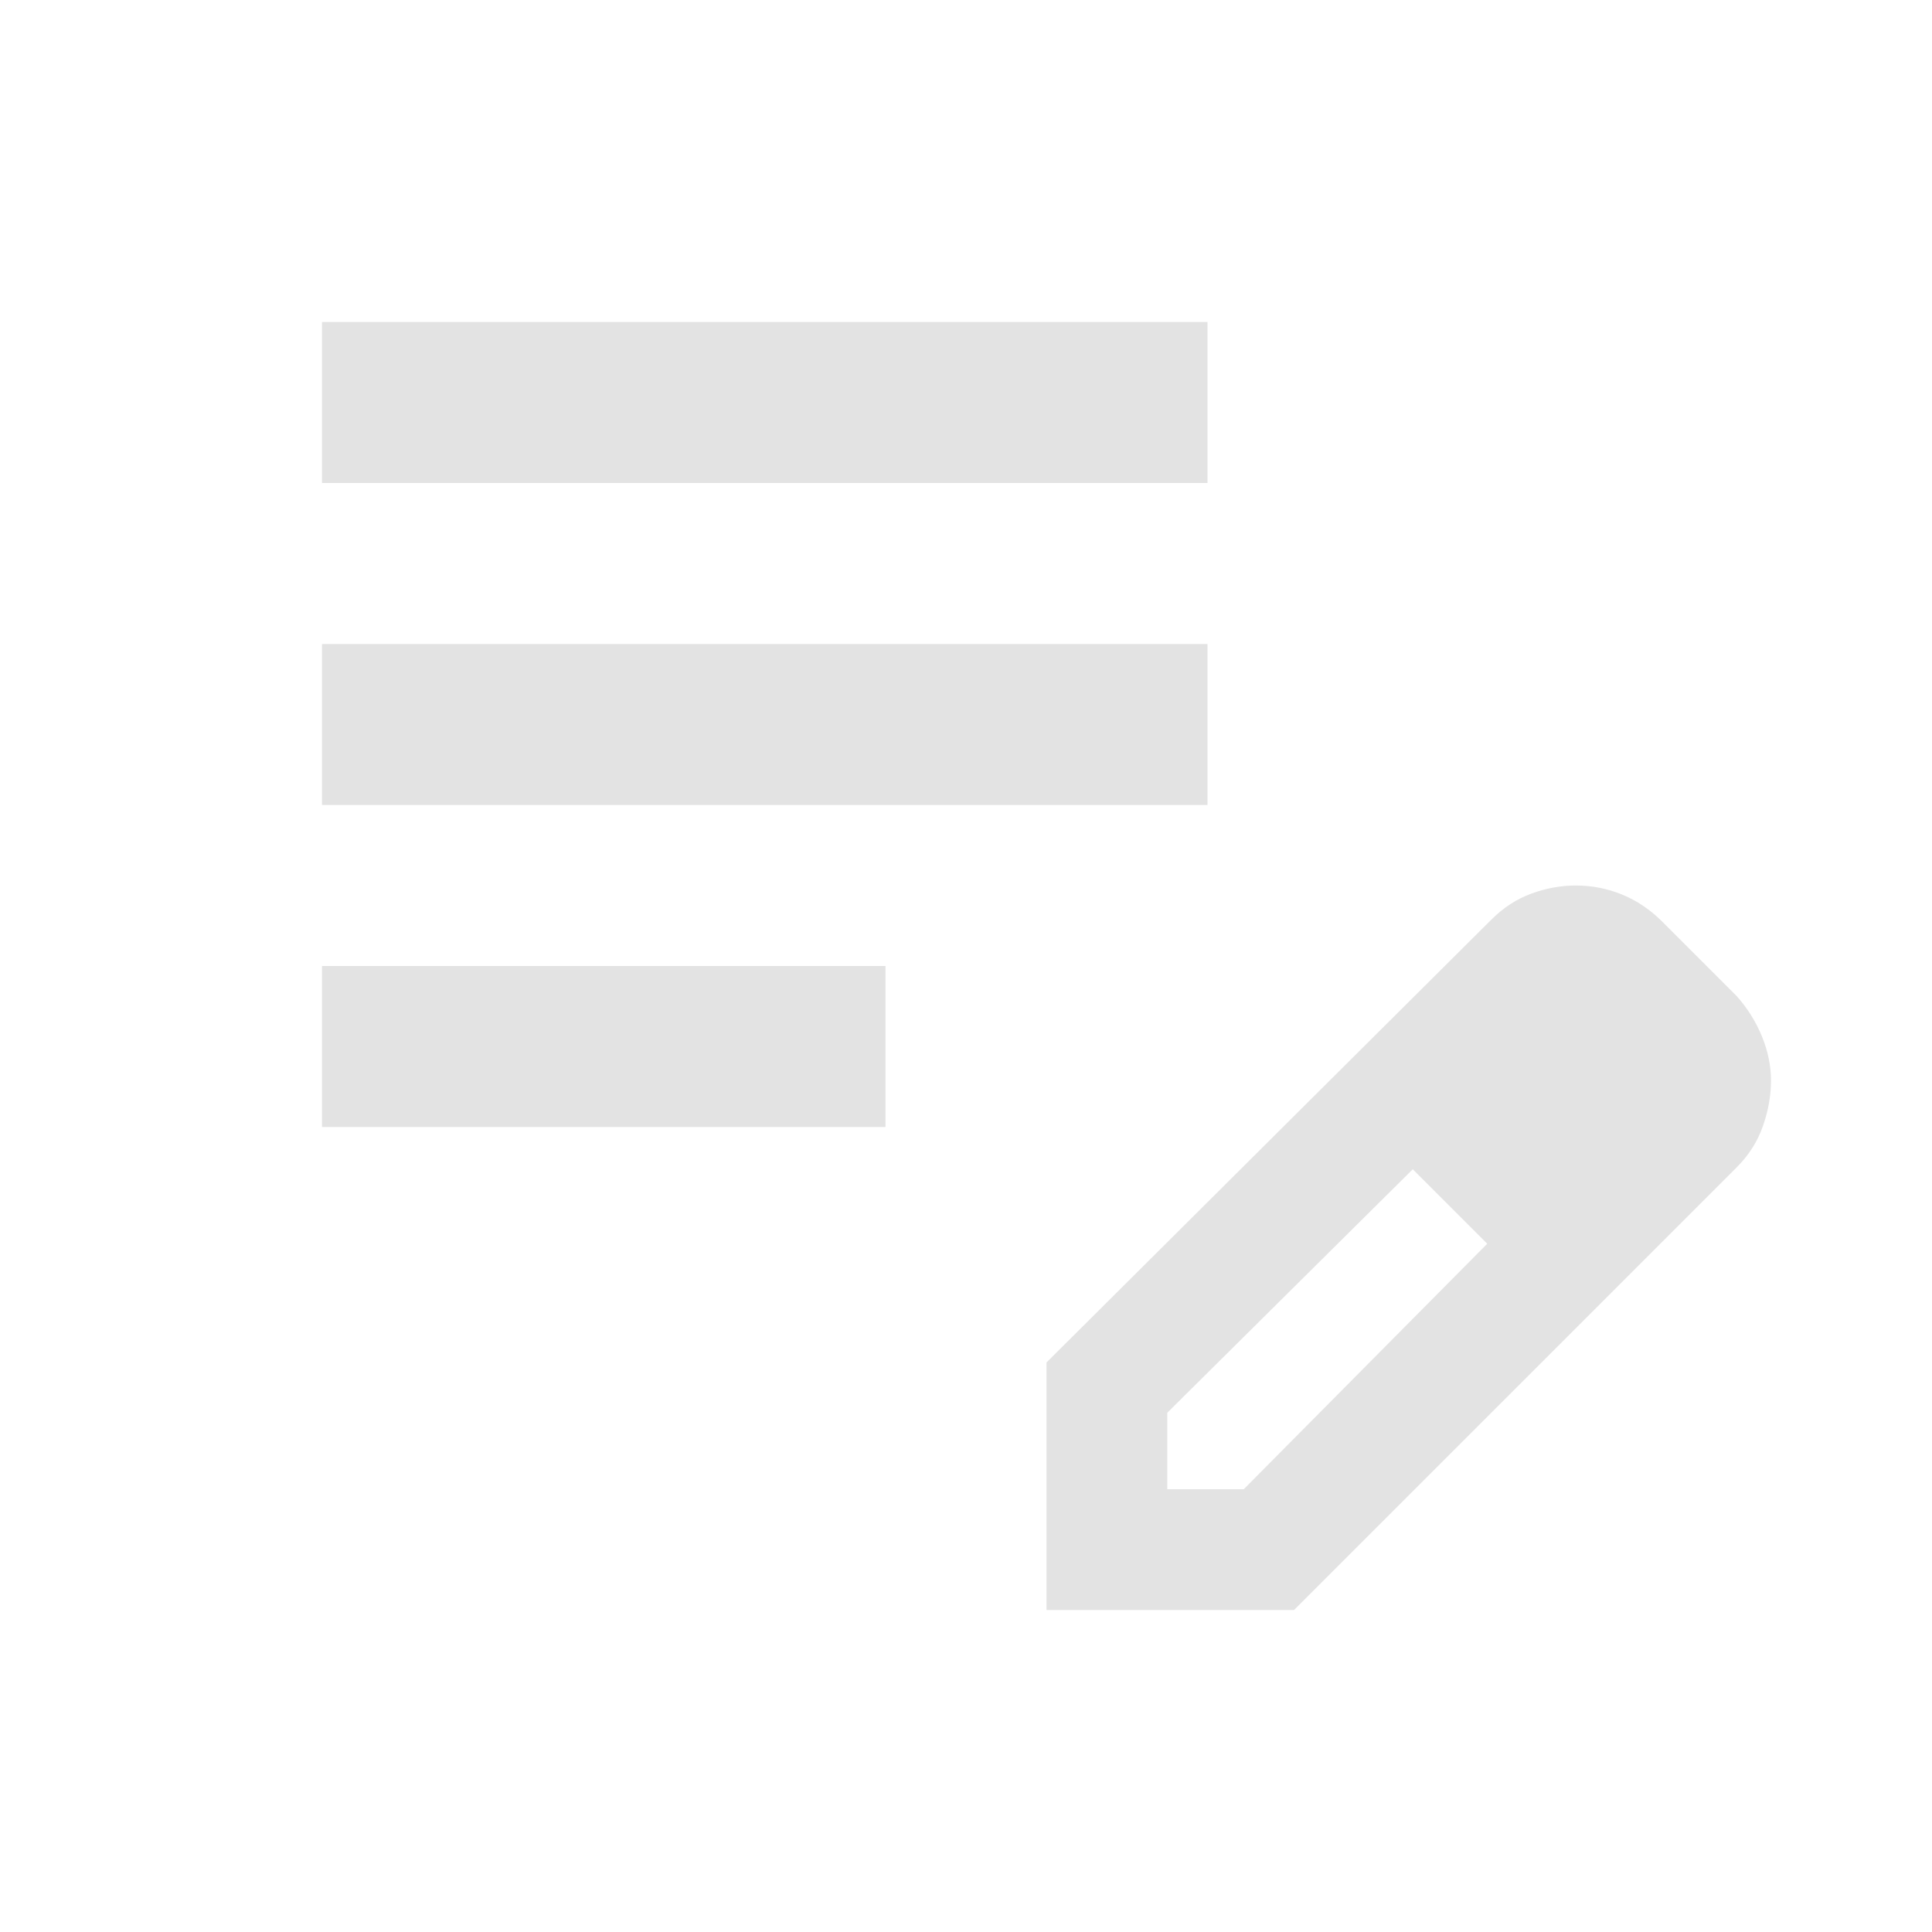
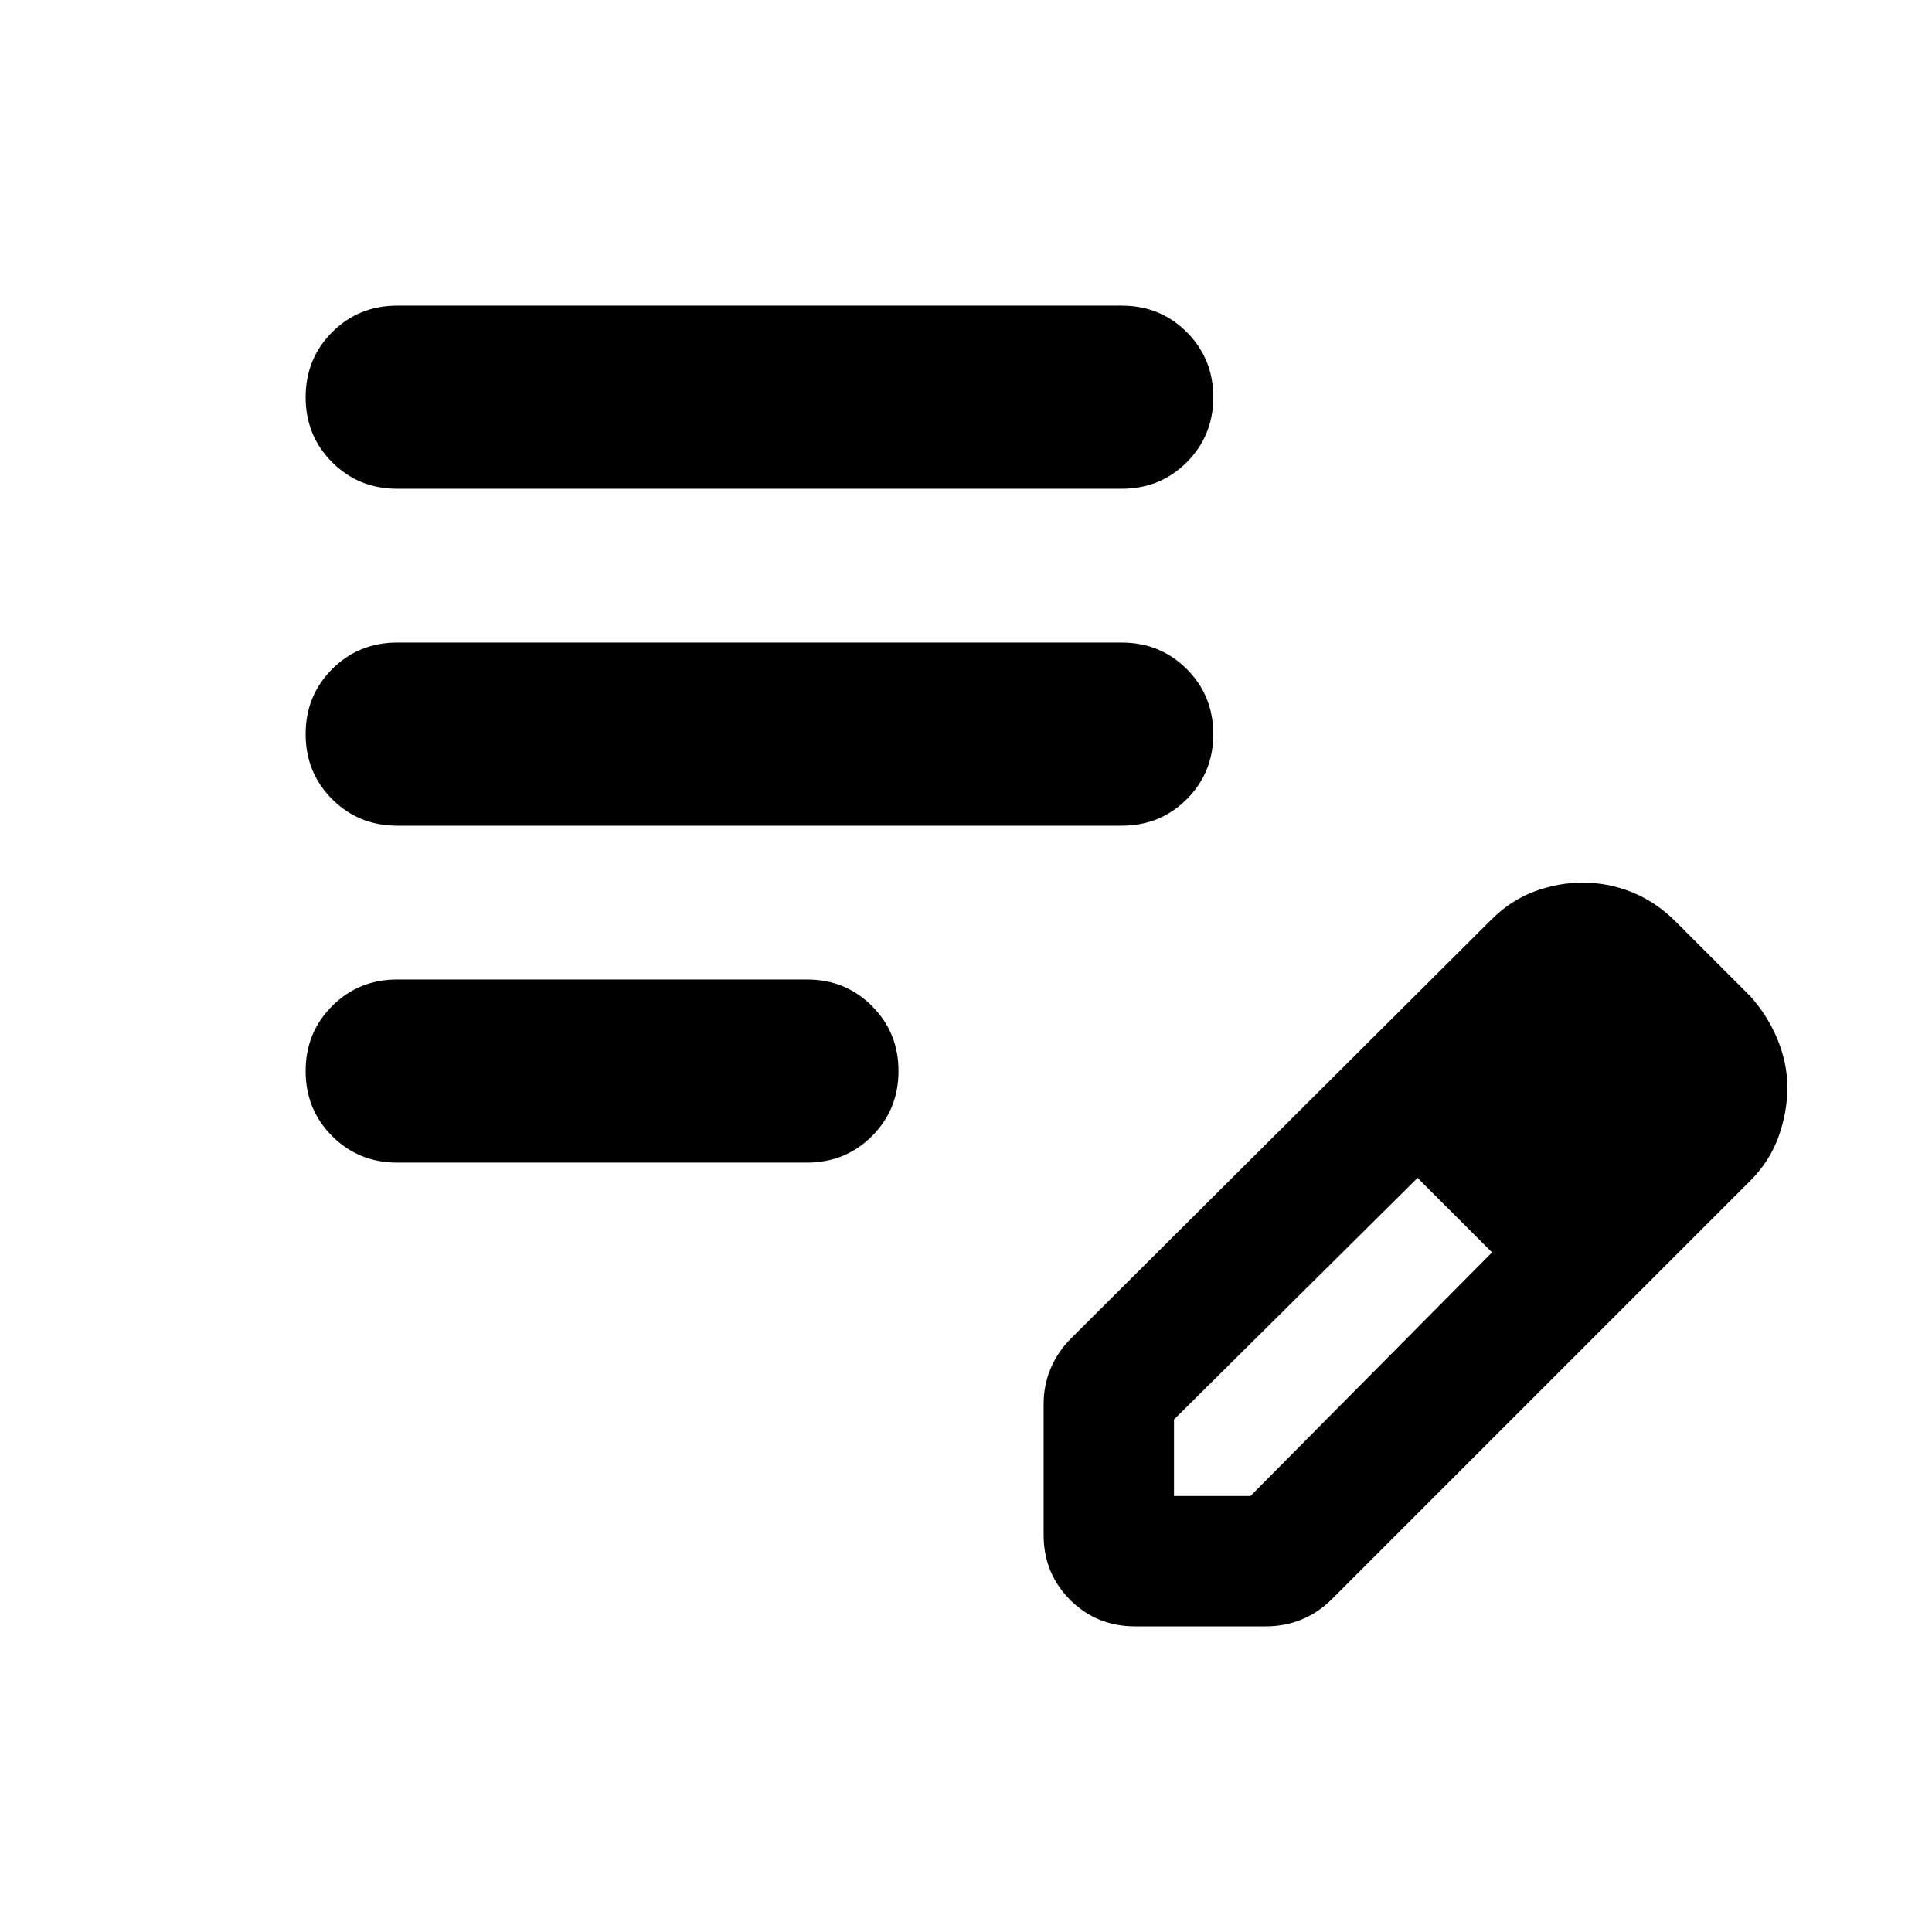
- <svg xmlns="http://www.w3.org/2000/svg" height="24px" viewBox="0 -960 960 960" width="24px" fill="#e3e3e3">
-   <path d="M160-400v-80h280v80H160Zm0-160v-80h440v80H160Zm0-160v-80h440v80H160Zm360 560v-123l221-220q9-9 20-13t22-4q12 0 23 4.5t20 13.5l37 37q8 9 12.5 20t4.5 22q0 11-4 22.5T863-380L643-160H520Zm300-263-37-37 37 37ZM580-220h38l121-122-18-19-19-18-122 121v38Zm141-141-19-18 37 37-18-19Z" />
+ <svg xmlns="http://www.w3.org/2000/svg" height="24px" viewBox="0 -960 960 960" width="24px" fill="#000000">
+   <path d="M197.37-382.3q-19.15 0-32.33-13.18-13.17-13.17-13.17-32.32 0-19.16 13.17-32.33 13.18-13.17 32.33-13.17h203.59q19.15 0 32.32 13.17 13.18 13.17 13.18 32.33 0 19.15-13.18 32.32-13.17 13.18-32.32 13.18H197.37Zm0-167.42q-19.15 0-32.33-13.17-13.17-13.18-13.17-32.33t13.17-32.32q13.18-13.18 32.33-13.18h360q19.15 0 32.33 13.18 13.17 13.17 13.17 32.32t-13.17 32.33q-13.18 13.17-32.33 13.17h-360Zm0-167.41q-19.15 0-32.33-13.17-13.17-13.18-13.17-32.33t13.17-32.33q13.18-13.17 32.33-13.17h360q19.15 0 32.33 13.17 13.17 13.18 13.17 32.33T589.7-730.3q-13.18 13.17-32.33 13.17h-360Zm321.2 519.76v-65.04q0-9.2 3.47-17.54 3.48-8.33 10.2-15.05L741-503q9.72-9.72 21.55-14.08 11.84-4.35 23.8-4.35 12.95 0 24.79 4.85 11.84 4.86 21.56 14.58l37 37q8.71 9.72 13.57 21.55 4.86 11.84 4.86 23.8 0 12.19-4.36 24.41T869.7-373.3l-208 208q-6.72 6.71-15.06 10.07-8.34 3.36-17.53 3.36h-65.04q-19.16 0-32.33-13.17-13.17-13.18-13.17-32.33Zm304.78-222.28-37-37 37 37Zm-240 203h38L741.39-337.7l-18-19-19-18-121.04 120.05v38ZM723.39-356.7l-19-18 37 37-18-19Z" />
</svg>
